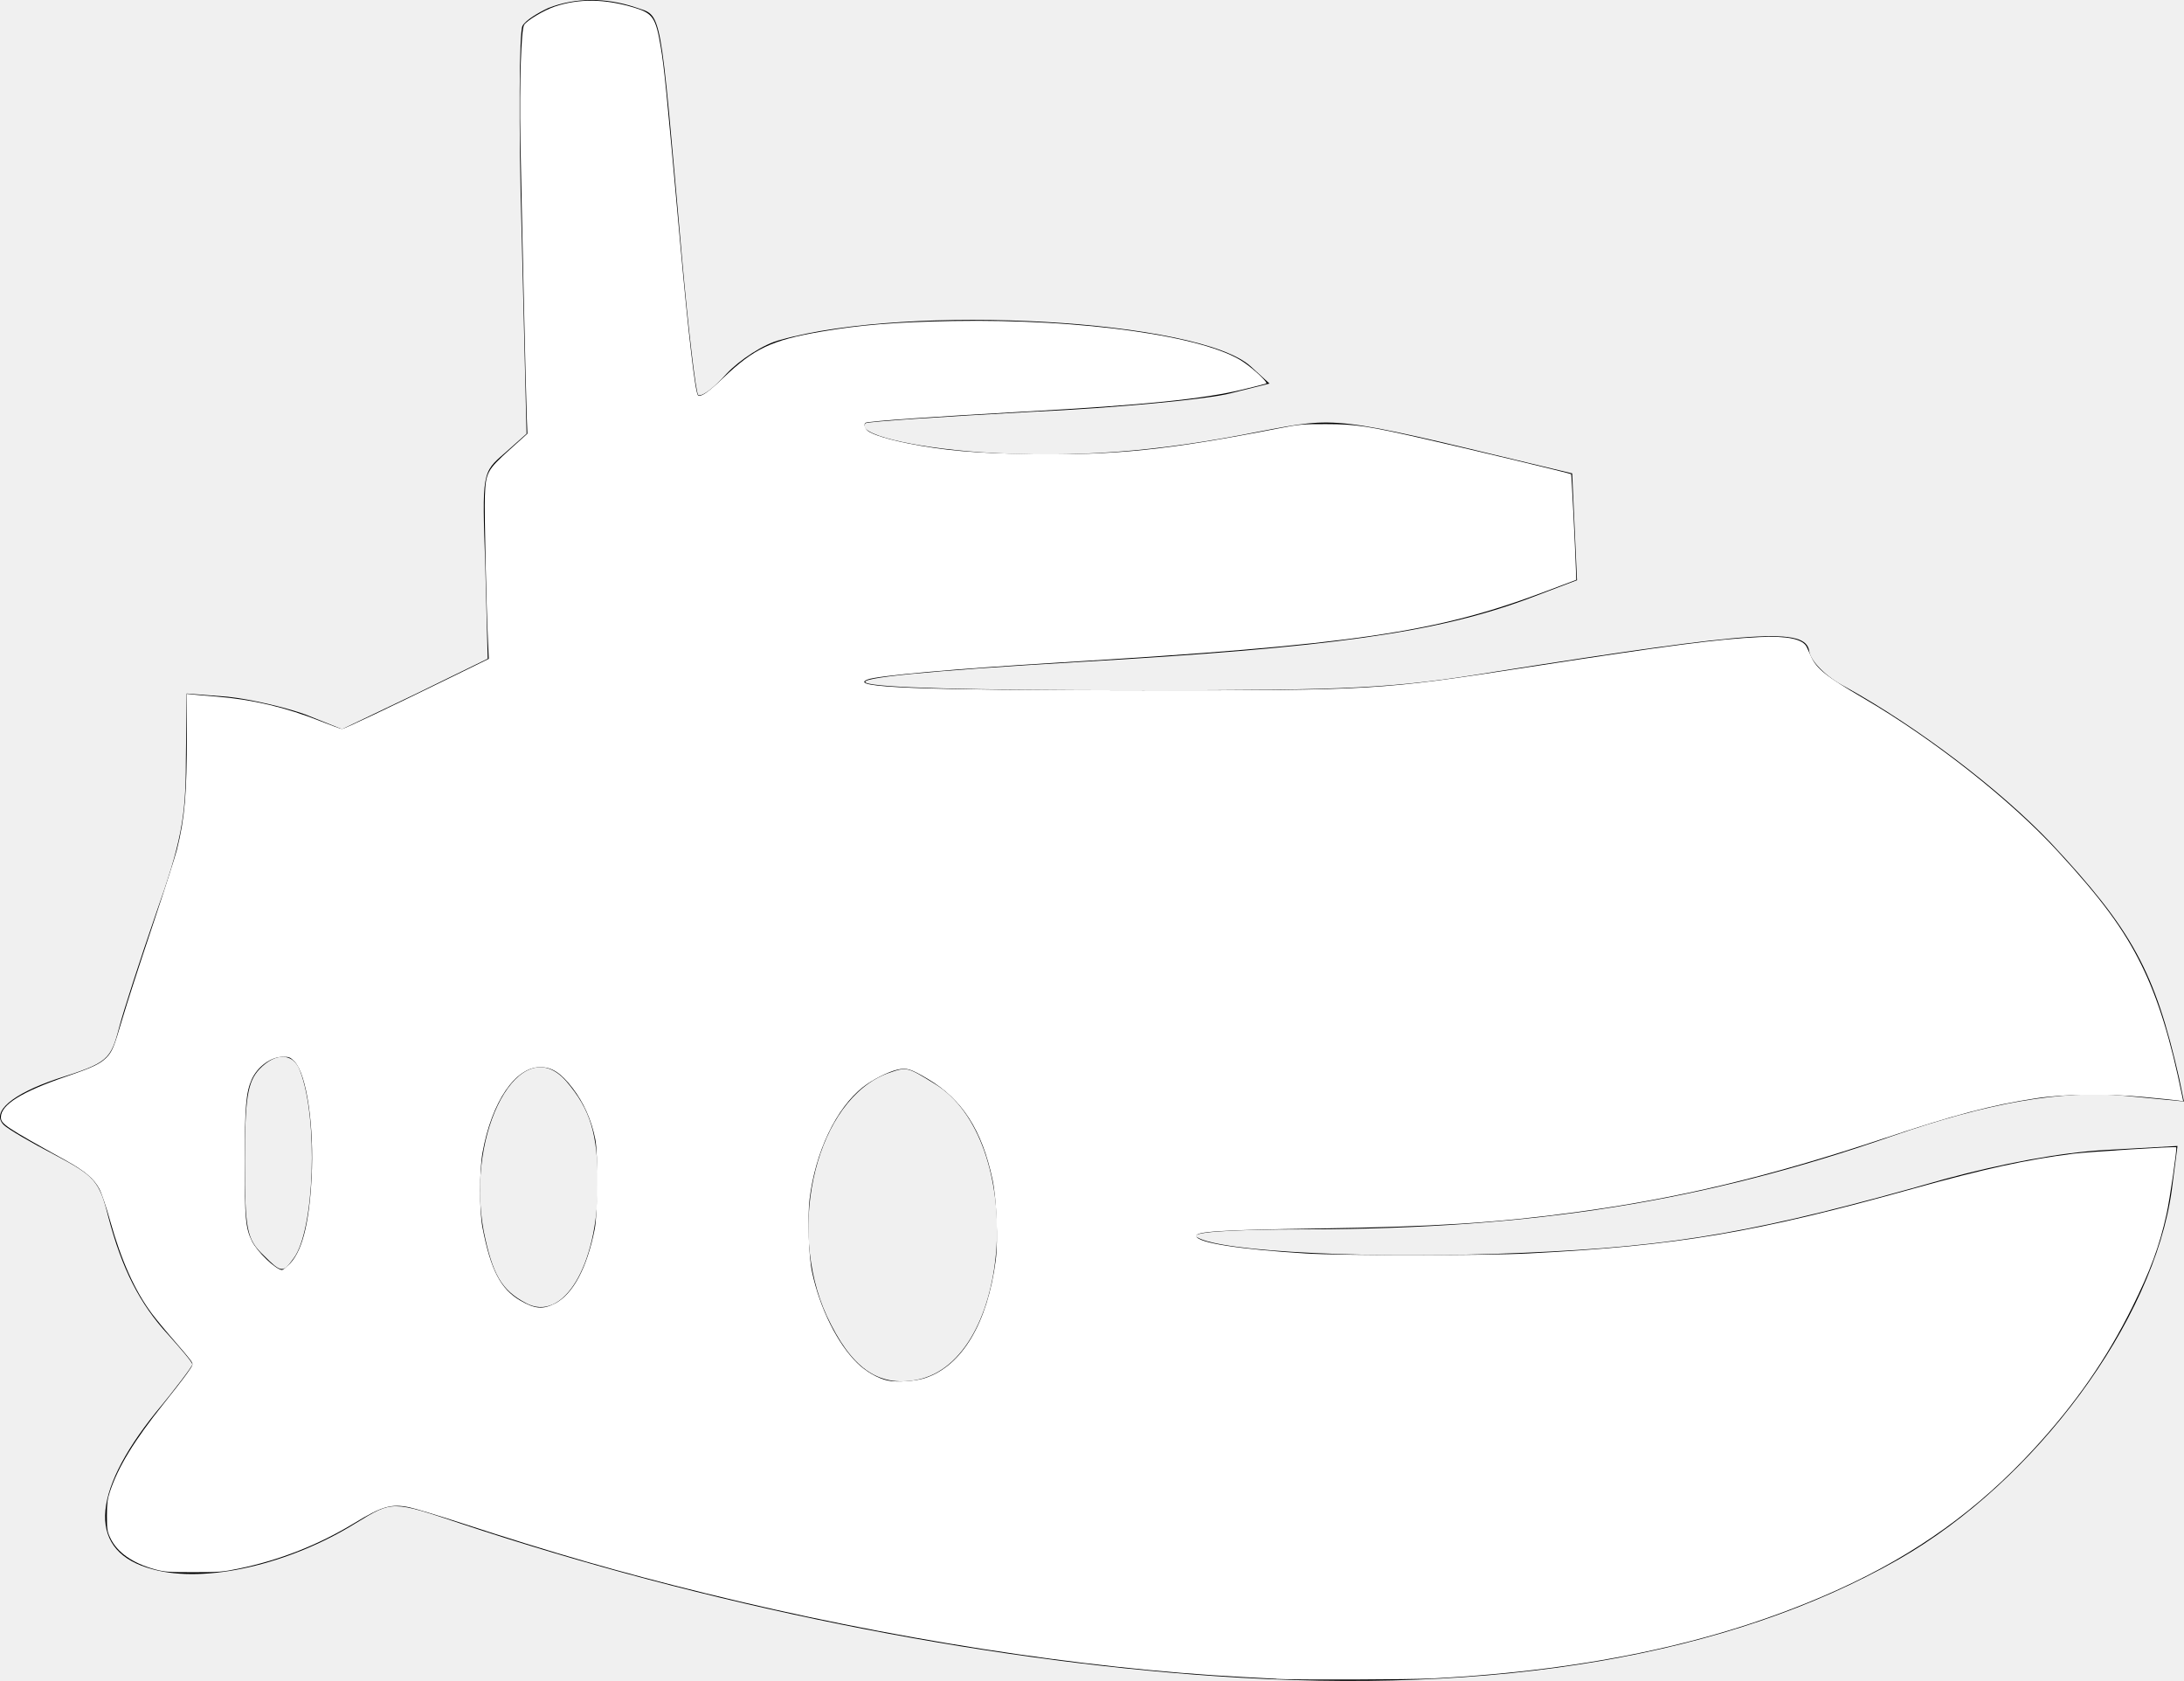
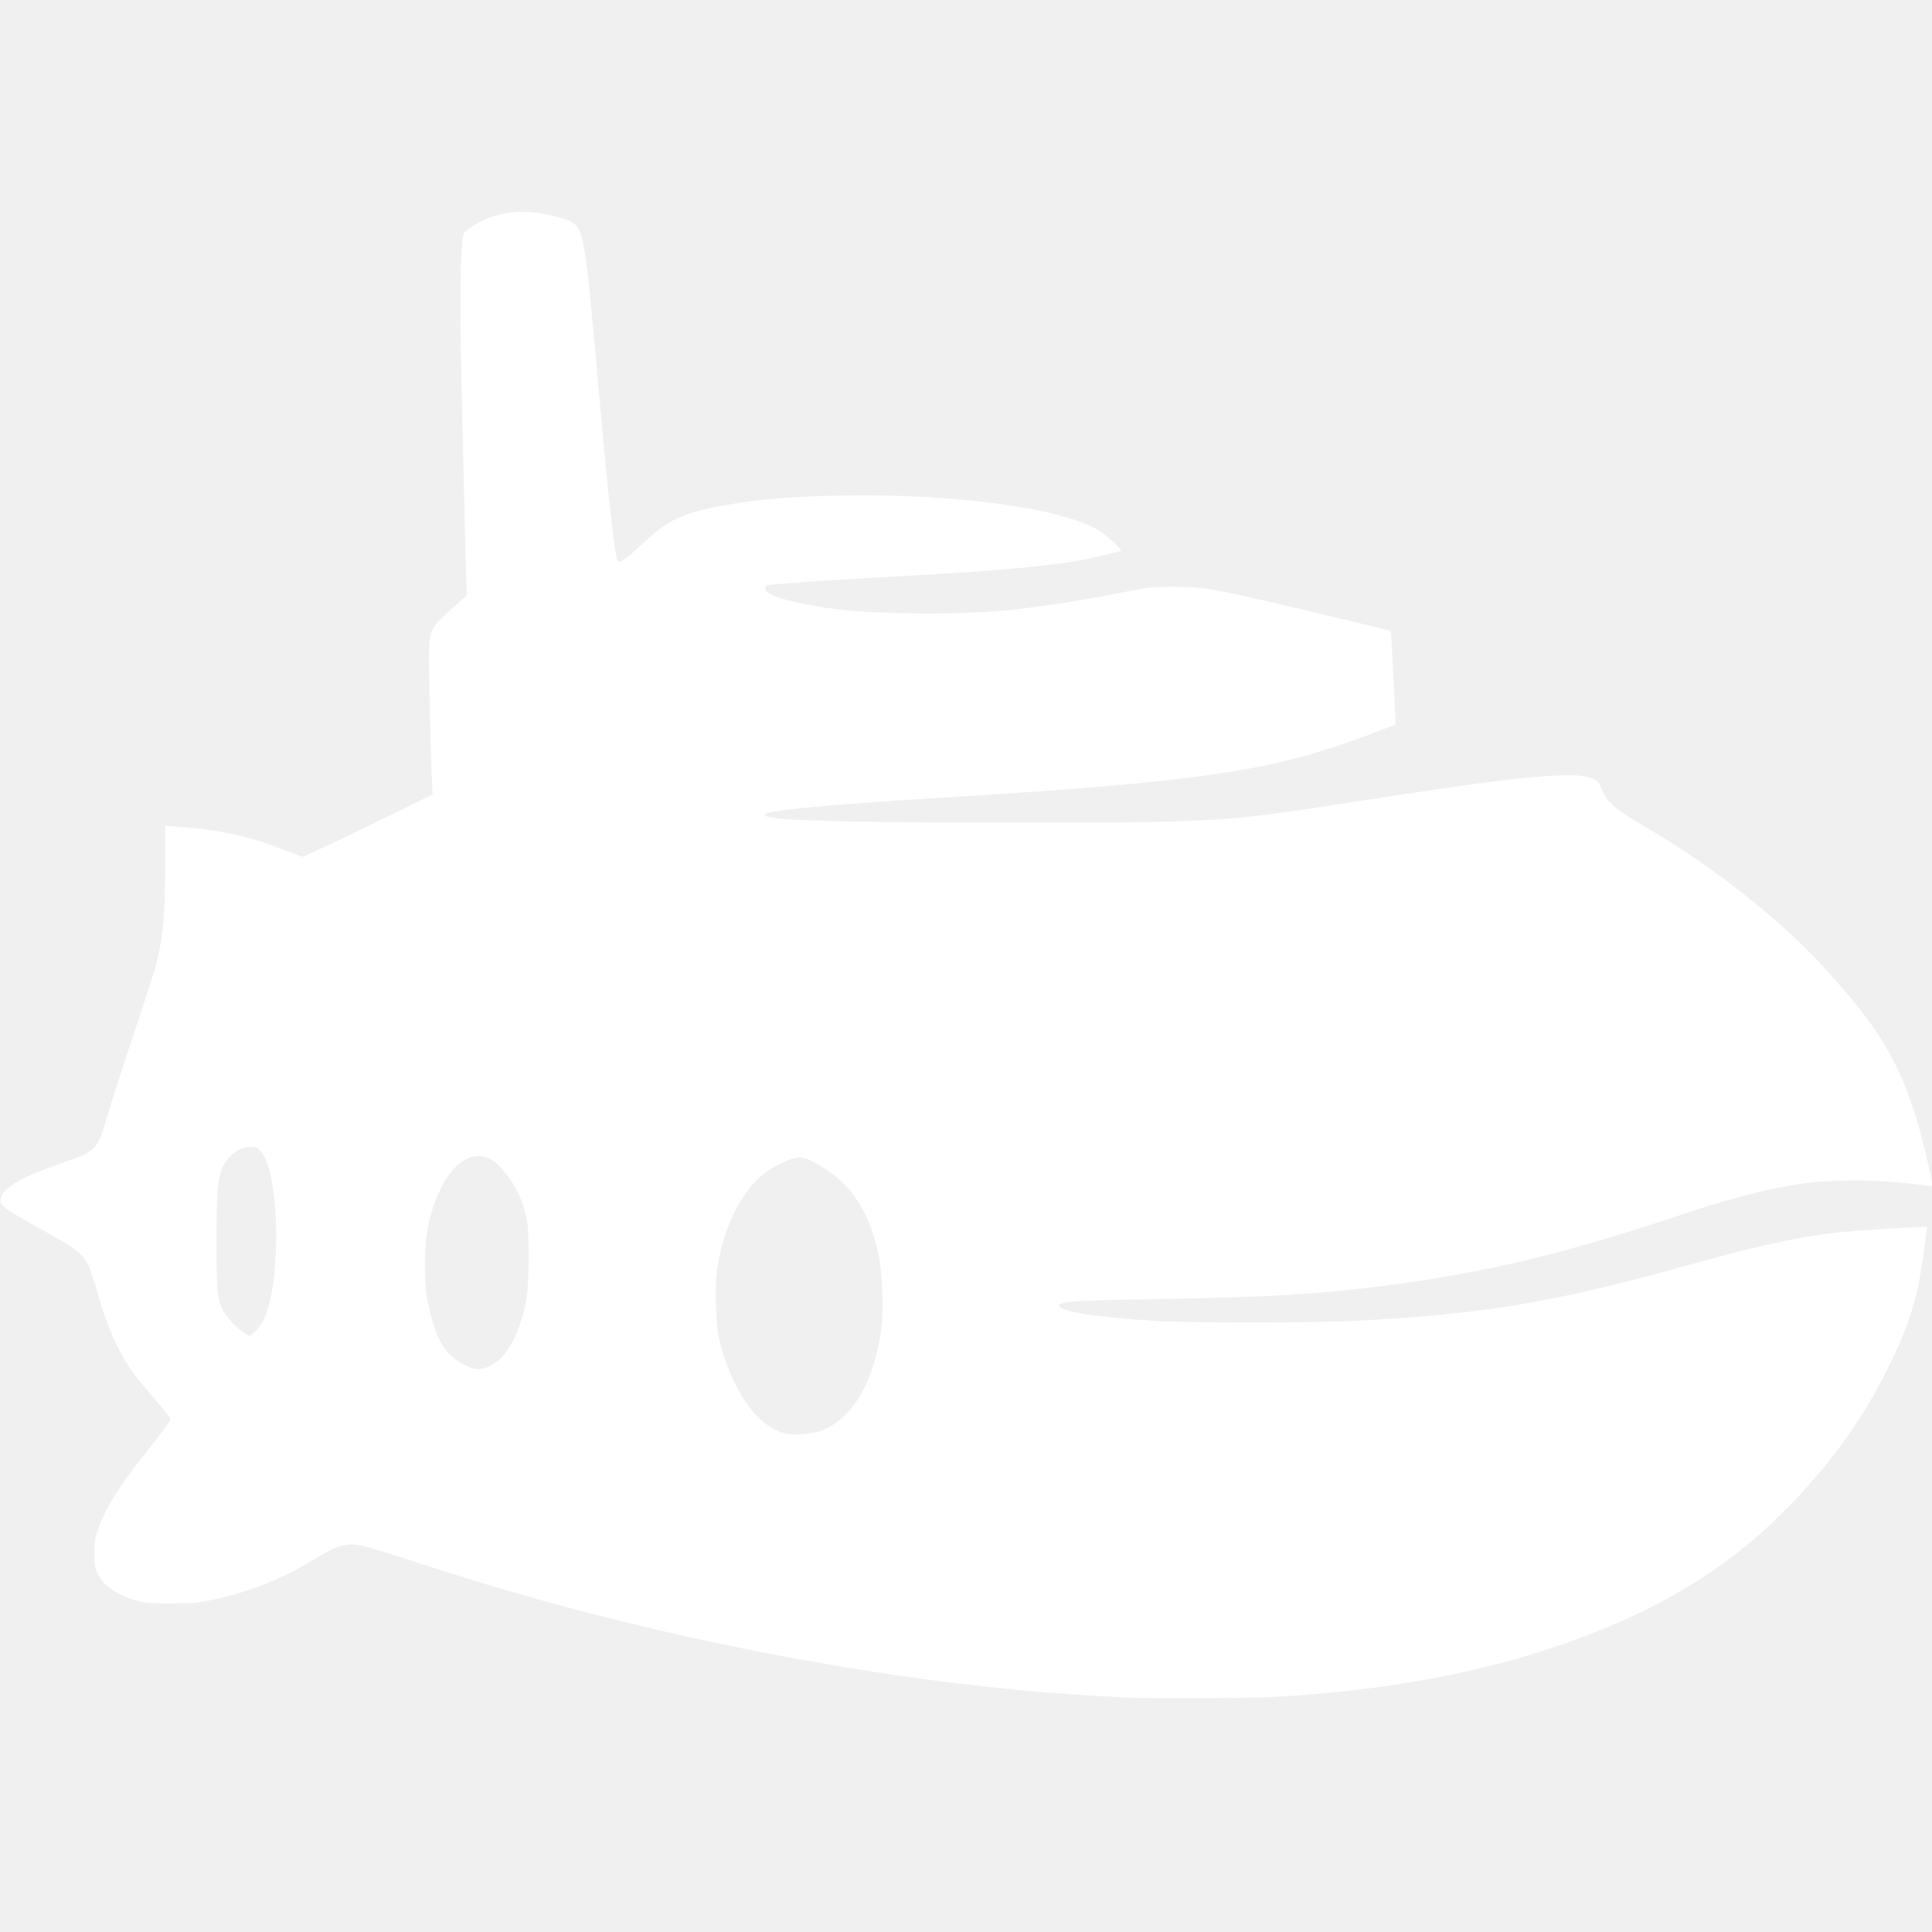
- <svg xmlns="http://www.w3.org/2000/svg" preserveAspectRatio="xMidYMid meet" version="1.0" viewBox="0 0 26.987 20.768" id="svg73">
+ <svg xmlns="http://www.w3.org/2000/svg" preserveAspectRatio="xMidYMid" version="1.0" viewBox="0 0 512 512" id="svg73" width="512" height="512">
  <defs id="defs77" />
-   <g fill="#000000" stroke="none" id="g71" transform="matrix(0.1,0,0,0.1,-1.523421,-4.611212)">
-     <path d="m 830,2529 c -13,-6 -28,-15 -32,-22 -4,-7 -5,-123 -1,-258 l 6,-246 -27,-24 c -28,-24 -28,-24 -24,-139 l 3,-115 -90,-44 -90,-43 -45,18 c -25,9 -68,19 -96,22 l -51,4 -1,-84 c 0,-69 -6,-101 -37,-188 -20,-58 -40,-120 -45,-139 -11,-42 -14,-45 -77,-65 -56,-19 -82,-41 -66,-57 5,-5 34,-22 63,-37 49,-26 55,-32 66,-76 17,-65 39,-108 74,-146 16,-18 30,-34 30,-37 0,-2 -20,-29 -45,-59 -82,-102 -84,-173 -4,-194 65,-18 169,6 251,57 46,28 44,28 131,-1 301,-100 636,-168 931,-188 348,-24 635,25 844,144 170,97 316,295 338,457 l 7,54 -89,-5 c -56,-3 -129,-17 -199,-36 -228,-65 -330,-83 -520,-91 -185,-8 -373,1 -403,19 -12,6 31,10 138,10 278,1 487,34 720,115 121,42 209,57 288,50 l 73,-7 -6,29 c -30,132 -58,183 -159,291 -63,66 -163,142 -253,192 -25,13 -43,32 -45,44 -4,30 -64,26 -388,-25 -128,-21 -179,-23 -440,-23 -424,0 -451,13 -74,35 311,18 442,36 557,79 l 58,22 -3,66 -3,66 -50,12 c -245,59 -240,58 -335,40 -130,-26 -230,-33 -344,-26 -88,6 -157,23 -144,36 3,2 94,8 204,14 109,5 221,16 247,23 l 48,12 -23,21 c -63,58 -422,78 -581,33 -21,-5 -51,-25 -67,-42 -16,-18 -31,-29 -35,-26 -3,4 -12,80 -20,170 -28,317 -24,297 -58,309 -36,12 -74,12 -107,-1 z M 523,1216 c 23,-59 18,-198 -8,-232 -13,-18 -15,-18 -37,4 -21,20 -23,32 -23,116 0,77 3,98 18,114 20,21 42,20 50,-2 z m 329,-13 c 30,-35 39,-65 39,-128 0,-100 -43,-171 -89,-146 -30,16 -41,35 -52,89 -23,124 46,249 102,185 z m 455,-3 c 114,-69 98,-343 -22,-366 -48,-9 -81,15 -111,79 -51,111 -12,268 76,300 23,8 23,8 57,-13 z" transform="matrix(0.1,0,0,-0.1,0,300)" id="path69" />
-   </g>
-   <path d="m 15.774,20.742 c -0.049,-0.003 -0.237,-0.012 -0.418,-0.022 -1.989,-0.104 -4.373,-0.476 -6.644,-1.036 -1.056,-0.26 -1.882,-0.498 -3.012,-0.867 -0.286,-0.093 -0.577,-0.181 -0.647,-0.195 -0.219,-0.044 -0.334,-0.011 -0.671,0.194 -0.445,0.271 -0.927,0.461 -1.434,0.565 -0.192,0.04 -0.245,0.044 -0.558,0.044 -0.306,1.5e-4 -0.36,-0.004 -0.474,-0.035 -0.278,-0.076 -0.469,-0.21 -0.552,-0.386 -0.039,-0.082 -0.043,-0.11 -0.043,-0.276 0,-0.15 0.007,-0.206 0.037,-0.297 0.102,-0.308 0.299,-0.631 0.662,-1.085 0.117,-0.146 0.248,-0.315 0.291,-0.376 0.078,-0.111 0.078,-0.111 0.05,-0.155 -0.015,-0.024 -0.111,-0.14 -0.213,-0.256 -0.102,-0.117 -0.223,-0.264 -0.27,-0.327 -0.212,-0.283 -0.38,-0.658 -0.518,-1.152 -0.045,-0.163 -0.105,-0.338 -0.132,-0.39 -0.067,-0.127 -0.179,-0.222 -0.421,-0.356 -0.746,-0.414 -0.796,-0.447 -0.796,-0.531 0,-0.154 0.259,-0.315 0.806,-0.502 0.322,-0.11 0.416,-0.154 0.494,-0.23 0.073,-0.071 0.098,-0.131 0.203,-0.489 0.049,-0.167 0.211,-0.669 0.361,-1.115 0.149,-0.446 0.29,-0.884 0.312,-0.972 0.096,-0.385 0.122,-0.688 0.122,-1.427 l 2.4e-4,-0.495 0.076,0.008 c 0.042,0.005 0.17,0.016 0.285,0.025 0.451,0.036 0.863,0.134 1.297,0.307 0.13,0.052 0.247,0.094 0.259,0.094 0.025,0 0.591,-0.268 1.326,-0.628 l 0.488,-0.239 -0.01,-0.213 c -0.022,-0.478 -0.046,-1.596 -0.039,-1.79 0.011,-0.299 0.027,-0.329 0.307,-0.582 l 0.219,-0.197 -0.008,-0.204 c -0.01,-0.249 -0.066,-2.698 -0.079,-3.442 -0.012,-0.683 0.01,-1.35 0.046,-1.405 0.037,-0.056 0.244,-0.18 0.376,-0.225 0.301,-0.102 0.625,-0.098 0.993,0.015 0.222,0.068 0.259,0.124 0.319,0.482 0.044,0.262 0.065,0.472 0.243,2.45 0.099,1.097 0.183,1.821 0.217,1.854 0.03,0.03 0.126,-0.035 0.315,-0.216 0.378,-0.361 0.597,-0.465 1.204,-0.569 0.491,-0.084 0.922,-0.119 1.631,-0.132 1.601,-0.028 3.123,0.187 3.591,0.507 0.135,0.092 0.308,0.256 0.281,0.266 -0.013,0.005 -0.142,0.038 -0.288,0.073 -0.478,0.117 -1.216,0.192 -2.691,0.273 -1.087,0.06 -1.94,0.119 -1.97,0.138 -0.028,0.017 -0.013,0.069 0.028,0.102 0.056,0.044 0.252,0.105 0.493,0.153 0.44,0.088 0.818,0.121 1.497,0.132 1.065,0.017 1.715,-0.05 3.093,-0.319 0.244,-0.048 0.29,-0.052 0.578,-0.051 0.369,4.5e-4 0.513,0.022 1.251,0.191 0.57,0.13 1.768,0.418 1.777,0.427 0.005,0.006 0.047,0.847 0.06,1.211 l 0.003,0.095 -0.377,0.142 c -1.355,0.512 -2.365,0.66 -6.033,0.881 -1.262,0.076 -2.223,0.161 -2.345,0.208 -0.26,0.099 0.633,0.134 3.398,0.134 2.869,3e-4 2.929,-0.003 4.764,-0.286 1.752,-0.27 2.348,-0.348 2.864,-0.372 0.34,-0.016 0.53,0.025 0.577,0.123 0.01,0.022 0.033,0.072 0.051,0.112 0.07,0.157 0.185,0.249 0.654,0.523 0.862,0.504 1.813,1.253 2.4,1.893 0.538,0.585 0.815,0.961 1.031,1.401 0.206,0.417 0.362,0.922 0.505,1.629 l 0.011,0.054 -0.062,-0.009 c -0.034,-0.005 -0.225,-0.025 -0.423,-0.043 -0.462,-0.044 -0.992,-0.037 -1.342,0.017 -0.551,0.085 -0.989,0.2 -1.88,0.497 -1.421,0.473 -2.53,0.738 -3.8,0.909 -0.98,0.132 -1.743,0.18 -3.207,0.202 -1.202,0.018 -1.492,0.037 -1.481,0.094 0.016,0.082 0.521,0.162 1.354,0.214 0.433,0.027 2.219,0.027 2.748,-3.7e-4 1.85,-0.095 2.801,-0.255 4.756,-0.8 0.883,-0.246 1.395,-0.358 1.976,-0.432 0.193,-0.024 1.263,-0.092 1.275,-0.08 0.012,0.012 -0.08,0.647 -0.12,0.826 -0.089,0.401 -0.197,0.692 -0.424,1.151 -0.316,0.637 -0.7,1.19 -1.216,1.751 -0.686,0.746 -1.448,1.295 -2.399,1.728 -1.411,0.643 -3.052,1.004 -5.029,1.107 -0.274,0.014 -1.686,0.019 -1.928,0.006 z m -4.339,-3.717 c 0.454,-0.153 0.766,-0.676 0.869,-1.454 0.031,-0.238 0.011,-0.759 -0.04,-0.998 -0.129,-0.609 -0.375,-0.992 -0.8,-1.243 -0.212,-0.125 -0.259,-0.14 -0.375,-0.114 -0.116,0.026 -0.313,0.126 -0.429,0.218 -0.329,0.261 -0.585,0.799 -0.656,1.379 -0.027,0.226 -0.011,0.715 0.031,0.907 0.096,0.444 0.312,0.88 0.557,1.12 0.106,0.105 0.259,0.193 0.378,0.217 0.115,0.024 0.347,0.008 0.466,-0.032 z m -4.577,-0.92 c 0.223,-0.116 0.395,-0.438 0.491,-0.92 0.037,-0.189 0.042,-0.932 0.007,-1.109 -0.048,-0.24 -0.143,-0.453 -0.282,-0.634 -0.144,-0.187 -0.254,-0.258 -0.4,-0.257 -0.308,0.001 -0.598,0.43 -0.711,1.052 -0.04,0.222 -0.041,0.726 -6.7e-4,0.932 0.101,0.521 0.224,0.758 0.466,0.899 0.18,0.105 0.281,0.114 0.43,0.036 z m -3.299,-0.469 c 0.168,-0.152 0.26,-0.492 0.291,-1.081 0.034,-0.634 -0.06,-1.281 -0.209,-1.437 -0.054,-0.056 -0.065,-0.061 -0.145,-0.061 -0.149,2.3e-4 -0.315,0.122 -0.386,0.281 -0.07,0.158 -0.085,0.331 -0.085,1.012 -7.6e-4,0.711 0.009,0.821 0.087,0.982 0.065,0.133 0.292,0.352 0.373,0.359 0.007,5.2e-4 0.04,-0.024 0.074,-0.055 z" id="path196" style="fill:#ffffff;stroke-width:0.016;fill-opacity:1" />
+   <path d="m 299.503,449.899 c -0.923,-0.057 -4.493,-0.235 -7.934,-0.416 -37.765,-1.983 -83.035,-9.045 -126.178,-19.682 -20.058,-4.946 -35.732,-9.455 -57.199,-16.456 -5.425,-1.77 -10.954,-3.438 -12.286,-3.708 -4.163,-0.843 -6.336,-0.215 -12.752,3.691 -8.45,5.144 -17.603,8.749 -27.241,10.73 -3.653,0.75 -4.66,0.83 -10.597,0.832 -5.818,0.003 -6.837,-0.076 -9.002,-0.667 -5.272,-1.447 -8.915,-3.996 -10.477,-7.327 -0.733,-1.565 -0.813,-2.08 -0.813,-5.244 0,-2.853 0.133,-3.909 0.708,-5.645 1.941,-5.857 5.681,-11.98 12.58,-20.597 2.217,-2.769 4.7,-5.983 5.518,-7.142 1.485,-2.106 1.485,-2.108 0.953,-2.948 -0.294,-0.461 -2.113,-2.654 -4.043,-4.87 -1.93,-2.216 -4.241,-5.009 -5.135,-6.206 -4.02,-5.382 -7.22,-12.499 -9.839,-21.878 -0.864,-3.094 -1.993,-6.427 -2.509,-7.407 -1.272,-2.416 -3.404,-4.218 -7.994,-6.764 -14.17,-7.858 -15.108,-8.484 -15.108,-10.087 0,-2.922 4.921,-5.99 15.307,-9.543 6.116,-2.092 7.906,-2.927 9.381,-4.373 1.381,-1.354 1.853,-2.494 3.852,-9.295 0.931,-3.169 4.016,-12.696 6.855,-21.171 2.839,-8.475 5.503,-16.783 5.92,-18.461 1.817,-7.31 2.309,-13.068 2.316,-27.092 l 0.005,-9.394 1.449,0.152 c 0.798,0.095 3.235,0.306 5.416,0.48 8.56,0.689 16.398,2.543 24.636,5.826 2.473,0.986 4.686,1.793 4.917,1.793 0.471,0 11.226,-5.094 25.176,-11.926 l 9.263,-4.536 -0.19,-4.051 c -0.41,-9.069 -0.87,-30.309 -0.737,-33.999 0.205,-5.669 0.515,-6.255 5.835,-11.043 l 4.155,-3.739 -0.152,-3.878 c -0.19,-4.733 -1.257,-51.243 -1.502,-65.365 -0.226,-12.966 0.19,-25.633 0.87,-26.676 0.695,-1.06 4.643,-3.422 7.139,-4.271 5.716,-1.944 11.876,-1.853 18.859,0.275 4.218,1.286 4.921,2.349 6.059,9.158 0.834,4.984 1.227,8.964 4.608,46.535 1.874,20.828 3.481,34.572 4.116,35.212 0.574,0.575 2.393,-0.672 5.98,-4.104 7.171,-6.859 11.344,-8.832 22.856,-10.809 9.328,-1.603 17.501,-2.261 30.972,-2.498 30.406,-0.536 59.313,3.545 68.194,9.627 2.556,1.751 5.842,4.865 5.328,5.051 -0.241,0.095 -2.705,0.716 -5.474,1.396 -9.077,2.23 -23.087,3.652 -51.112,5.187 -20.651,1.132 -36.85,2.262 -37.417,2.612 -0.528,0.327 -0.254,1.318 0.536,1.938 1.062,0.836 4.79,1.992 9.371,2.909 8.359,1.673 15.53,2.306 28.427,2.51 20.224,0.319 32.566,-0.953 58.741,-6.056 4.628,-0.902 5.516,-0.982 10.985,-0.974 7.001,0.008 9.752,0.427 23.752,3.621 10.816,2.467 33.57,7.936 33.741,8.109 0.095,0.114 0.9,16.093 1.147,22.994 l 0.057,1.812 -7.153,2.703 c -25.738,9.727 -44.913,12.526 -114.565,16.727 -23.958,1.445 -42.21,3.063 -44.538,3.948 -4.932,1.876 12.029,2.546 64.526,2.552 54.485,0.006 55.628,-0.057 90.476,-5.438 33.27,-5.132 44.595,-6.602 54.391,-7.061 6.465,-0.302 10.071,0.467 10.95,2.339 0.194,0.41 0.627,1.365 0.963,2.121 1.327,2.977 3.509,4.72 12.423,9.928 16.373,9.564 34.433,23.803 45.583,35.94 10.208,11.111 15.471,18.259 19.587,26.605 3.904,7.915 6.879,17.501 9.598,30.928 l 0.207,1.024 -1.175,-0.171 c -0.646,-0.095 -4.265,-0.471 -8.041,-0.826 -8.778,-0.828 -18.844,-0.703 -25.48,0.315 -10.467,1.605 -18.78,3.802 -35.702,9.434 -26.99,8.983 -48.055,14.021 -72.167,17.261 -18.618,2.502 -33.098,3.414 -60.908,3.837 -22.818,0.348 -28.34,0.697 -28.13,1.785 0.302,1.563 9.885,3.081 25.721,4.073 8.221,0.515 42.14,0.511 52.18,-0.007 35.126,-1.812 53.196,-4.852 90.324,-15.2 16.773,-4.675 26.487,-6.796 37.533,-8.194 3.662,-0.463 23.993,-1.745 24.212,-1.525 0.232,0.232 -1.521,12.287 -2.278,15.68 -1.7,7.616 -3.734,13.136 -8.052,21.849 -5.992,12.092 -13.29,22.604 -23.091,33.261 -13.034,14.172 -27.495,24.587 -45.564,32.818 -26.797,12.207 -57.953,19.067 -95.511,21.03 -5.202,0.272 -32.009,0.355 -36.617,0.114 z m -82.39,-70.592 c 8.617,-2.9 14.554,-12.837 16.5,-27.617 0.596,-4.528 0.201,-14.423 -0.754,-18.953 -2.442,-11.565 -7.12,-18.831 -15.202,-23.61 -4.029,-2.383 -4.924,-2.655 -7.12,-2.163 -2.208,0.494 -5.939,2.389 -8.153,4.141 -6.257,4.951 -11.115,15.166 -12.45,26.183 -0.518,4.283 -0.205,13.581 0.583,17.217 1.827,8.438 5.934,16.705 10.57,21.273 2.016,1.986 4.92,3.657 7.179,4.13 2.181,0.456 6.598,0.152 8.849,-0.602 z m -86.927,-17.475 c 4.243,-2.196 7.507,-8.31 9.326,-17.465 0.712,-3.591 0.796,-17.7 0.133,-21.055 -0.915,-4.565 -2.71,-8.597 -5.363,-12.044 -2.73,-3.547 -4.828,-4.896 -7.596,-4.885 -5.852,0.019 -11.352,8.163 -13.502,19.98 -0.767,4.215 -0.773,13.792 -0.013,17.699 1.927,9.889 4.258,14.386 8.851,17.077 3.412,1.998 5.337,2.162 8.173,0.693 z m -62.641,-8.916 c 3.197,-2.888 4.933,-9.335 5.526,-20.526 0.638,-12.048 -1.147,-24.322 -3.972,-27.291 -1.018,-1.071 -1.242,-1.164 -2.757,-1.162 -2.82,0.004 -5.99,2.316 -7.329,5.345 -1.331,3.008 -1.607,6.281 -1.62,19.216 -0.014,13.495 0.171,15.593 1.662,18.652 1.231,2.527 5.552,6.678 7.088,6.809 0.133,0.01 0.758,-0.46 1.403,-1.043 z" id="path196" style="fill:#ffffff;fill-opacity:1;stroke:none;stroke-width:0.305;stroke-opacity:1" />
</svg>
